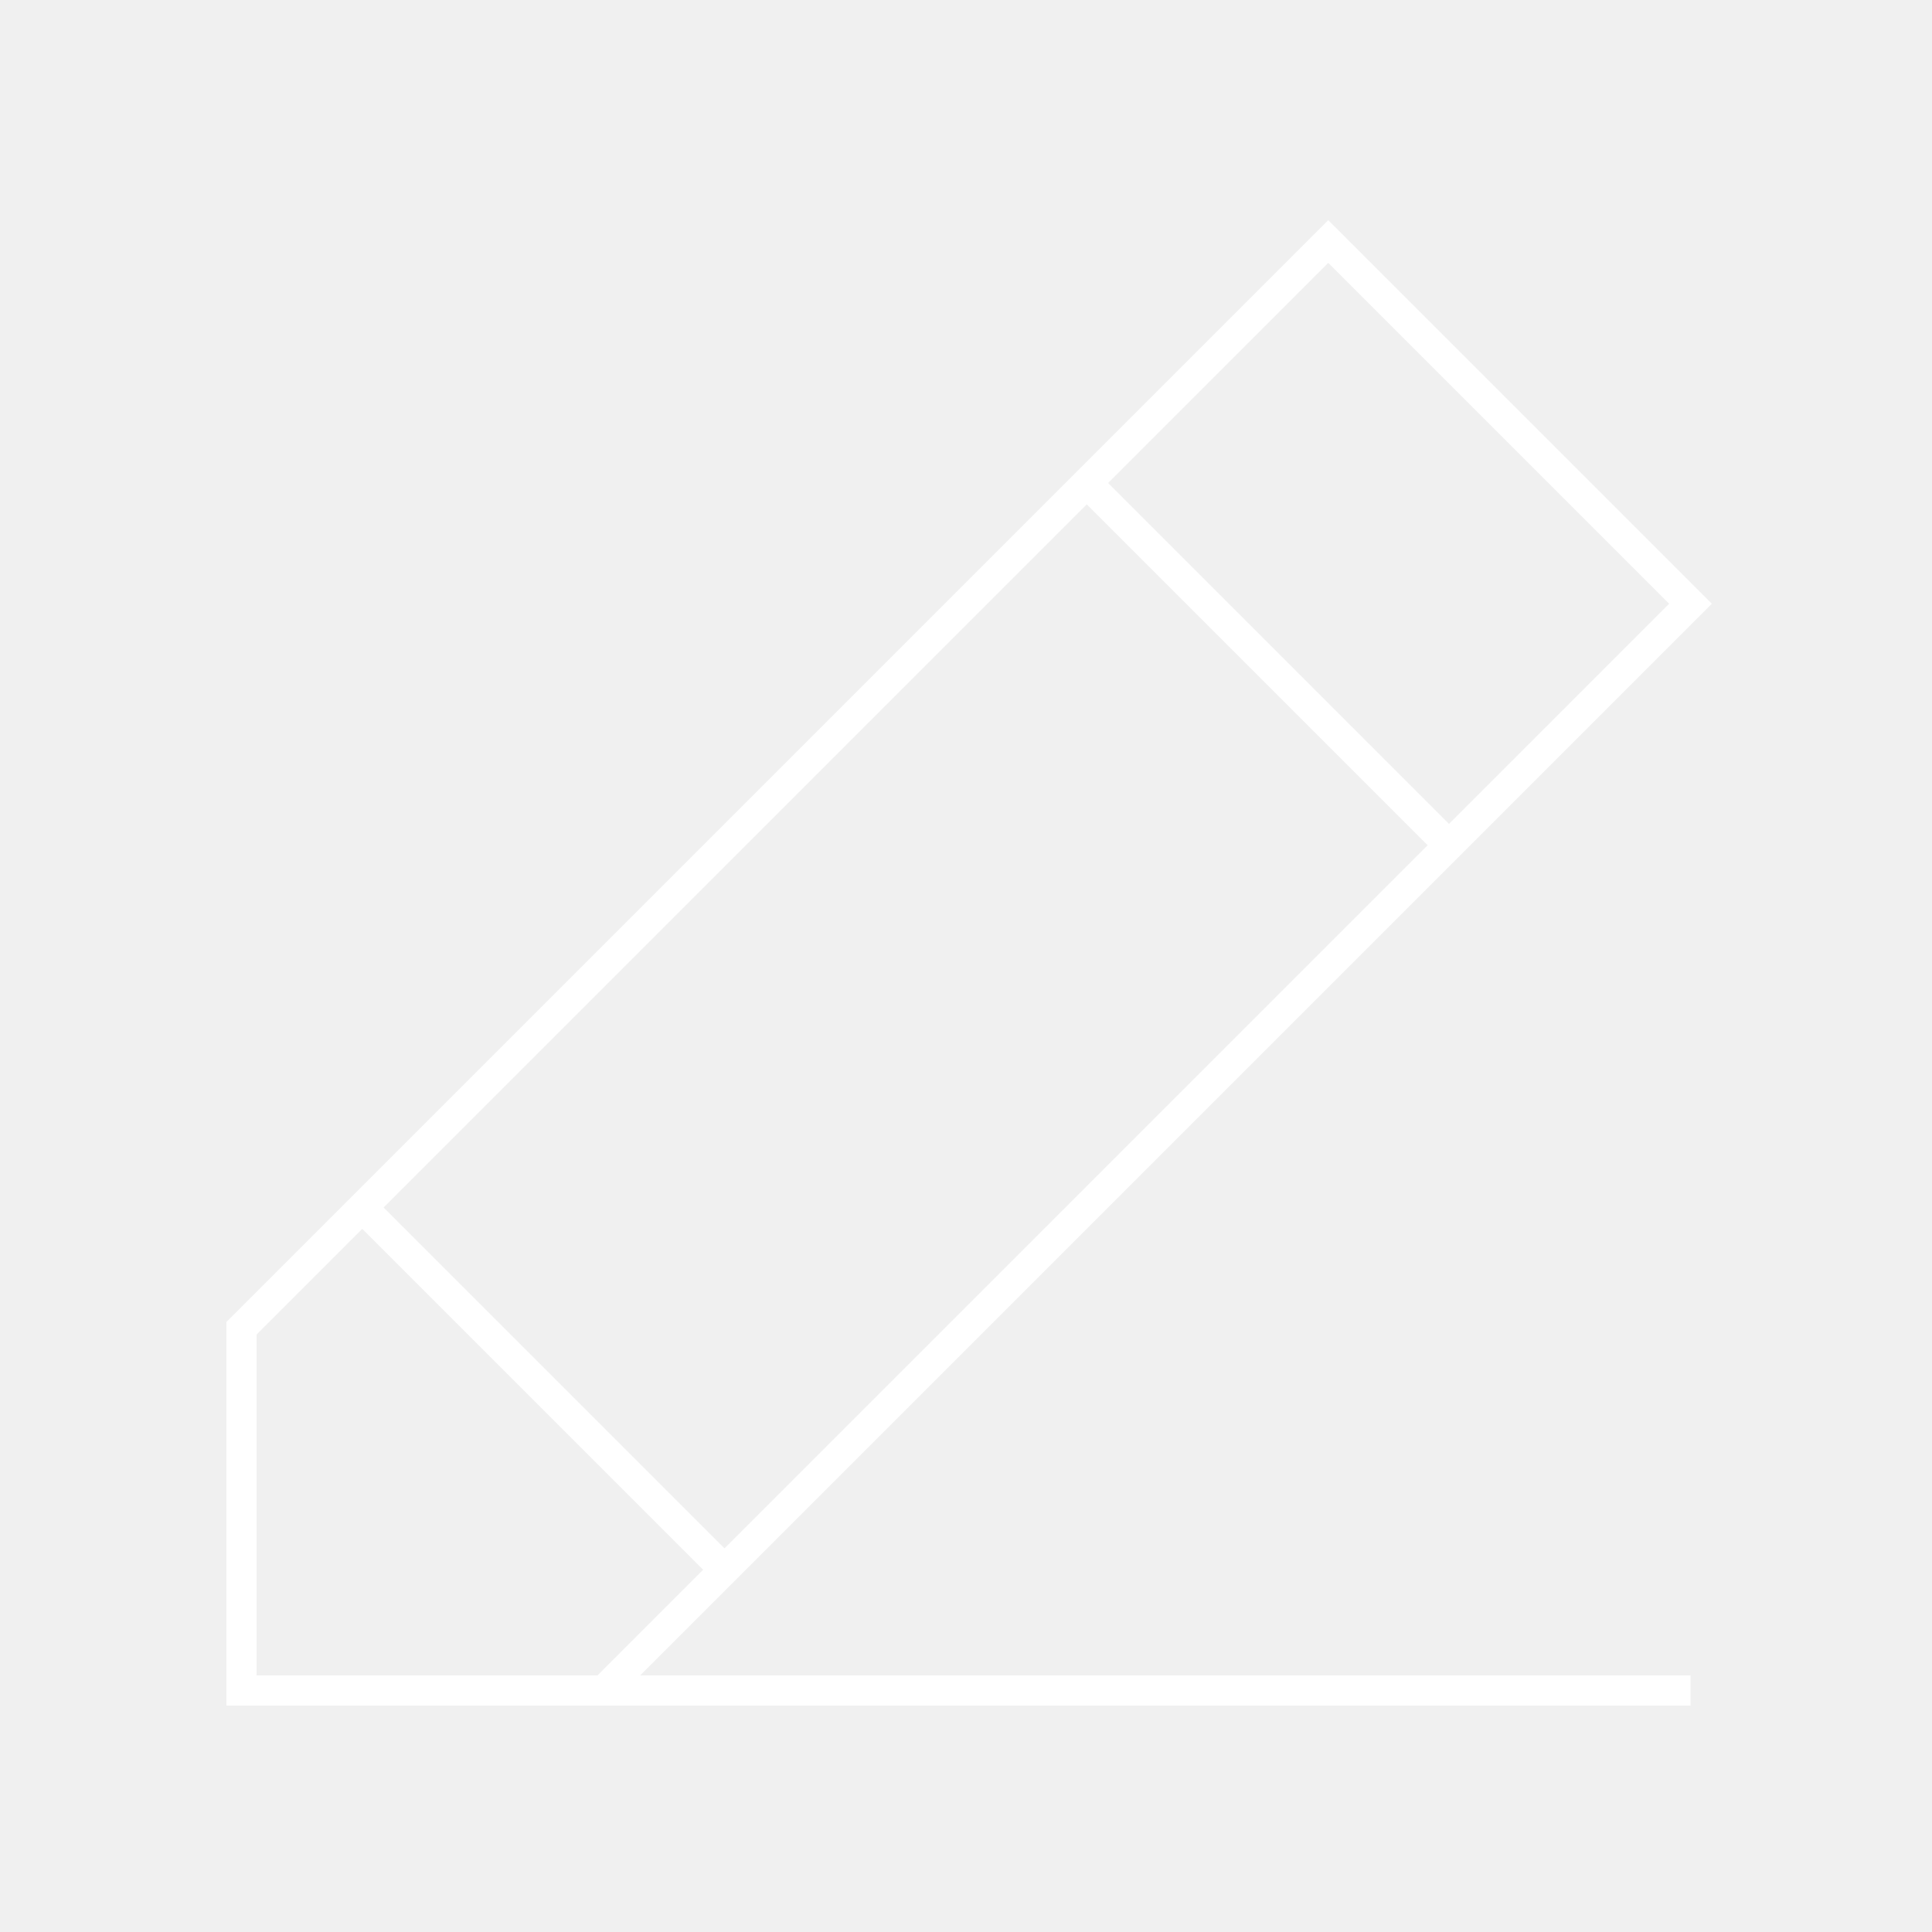
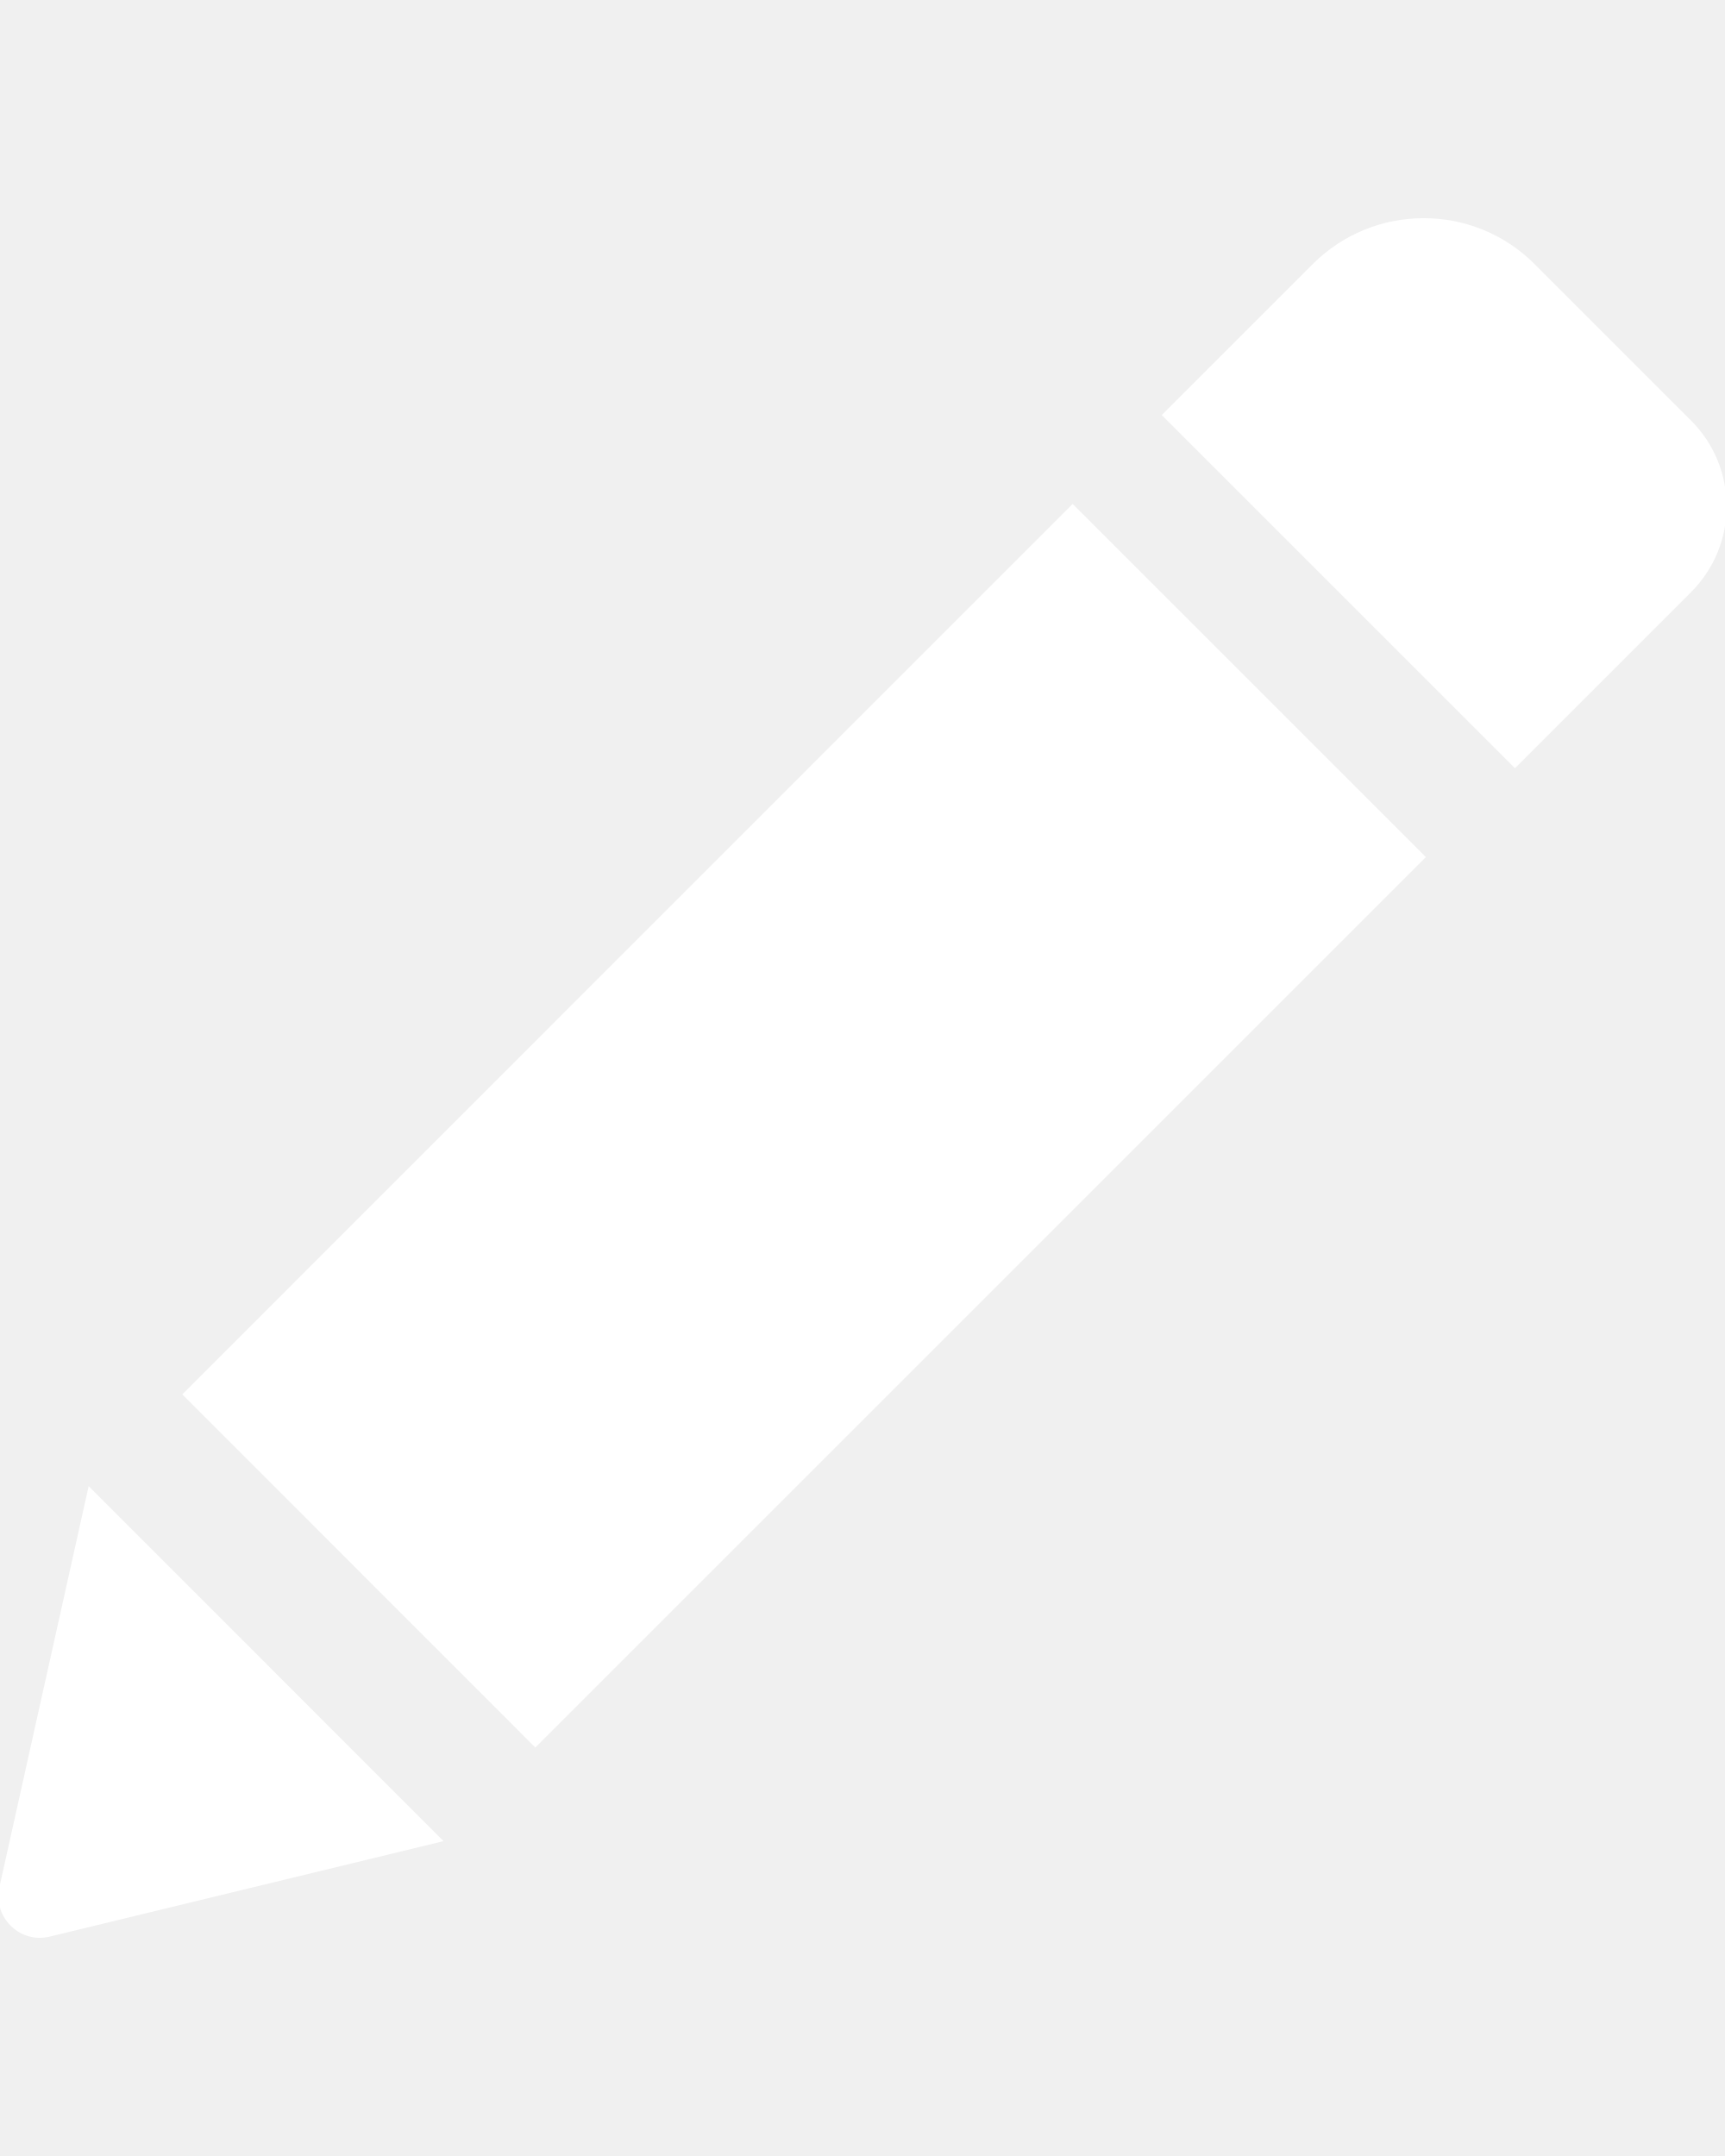
- <svg xmlns="http://www.w3.org/2000/svg" width="30px" height="30px" viewBox="0 0 64 64" fill="none" stroke="#ffffff">
+ <svg xmlns="http://www.w3.org/2000/svg" fill="#FFFFFF" version="1.1" id="Capa_1" width="24px" height="30px" viewBox="0 0 528.899 528.899" xml:space="preserve" stroke="#FFFFFF">
  <g id="SVGRepo_bgCarrier" stroke-width="0" />
  <g id="SVGRepo_tracerCarrier" stroke-linecap="round" stroke-linejoin="round" />
  <g id="SVGRepo_iconCarrier">
-     <polygon points="20 56 56 20 44 8 8 44 8 56 20 56" />
-     <line x1="12" y1="40" x2="24" y2="52" />
-     <line x1="36" y1="16" x2="48" y2="28" />
-     <line x1="20" y1="56" x2="56" y2="56" />
+     <g>
+       <path d="M328.883,89.125l107.59,107.589l-272.34,272.34L56.604,361.465L328.883,89.125z M518.113,63.177l-47.981-47.981 c-18.543-18.543-48.653-18.543-67.259,0l-45.961,45.961l107.59,107.59l53.611-53.611 C532.495,100.753,532.495,77.559,518.113,63.177z M0.3,512.69c-1.958,8.812,5.998,16.708,14.811,14.565l119.891-29.069 L27.473,390.597L0.3,512.69z" />
+     </g>
  </g>
</svg>
